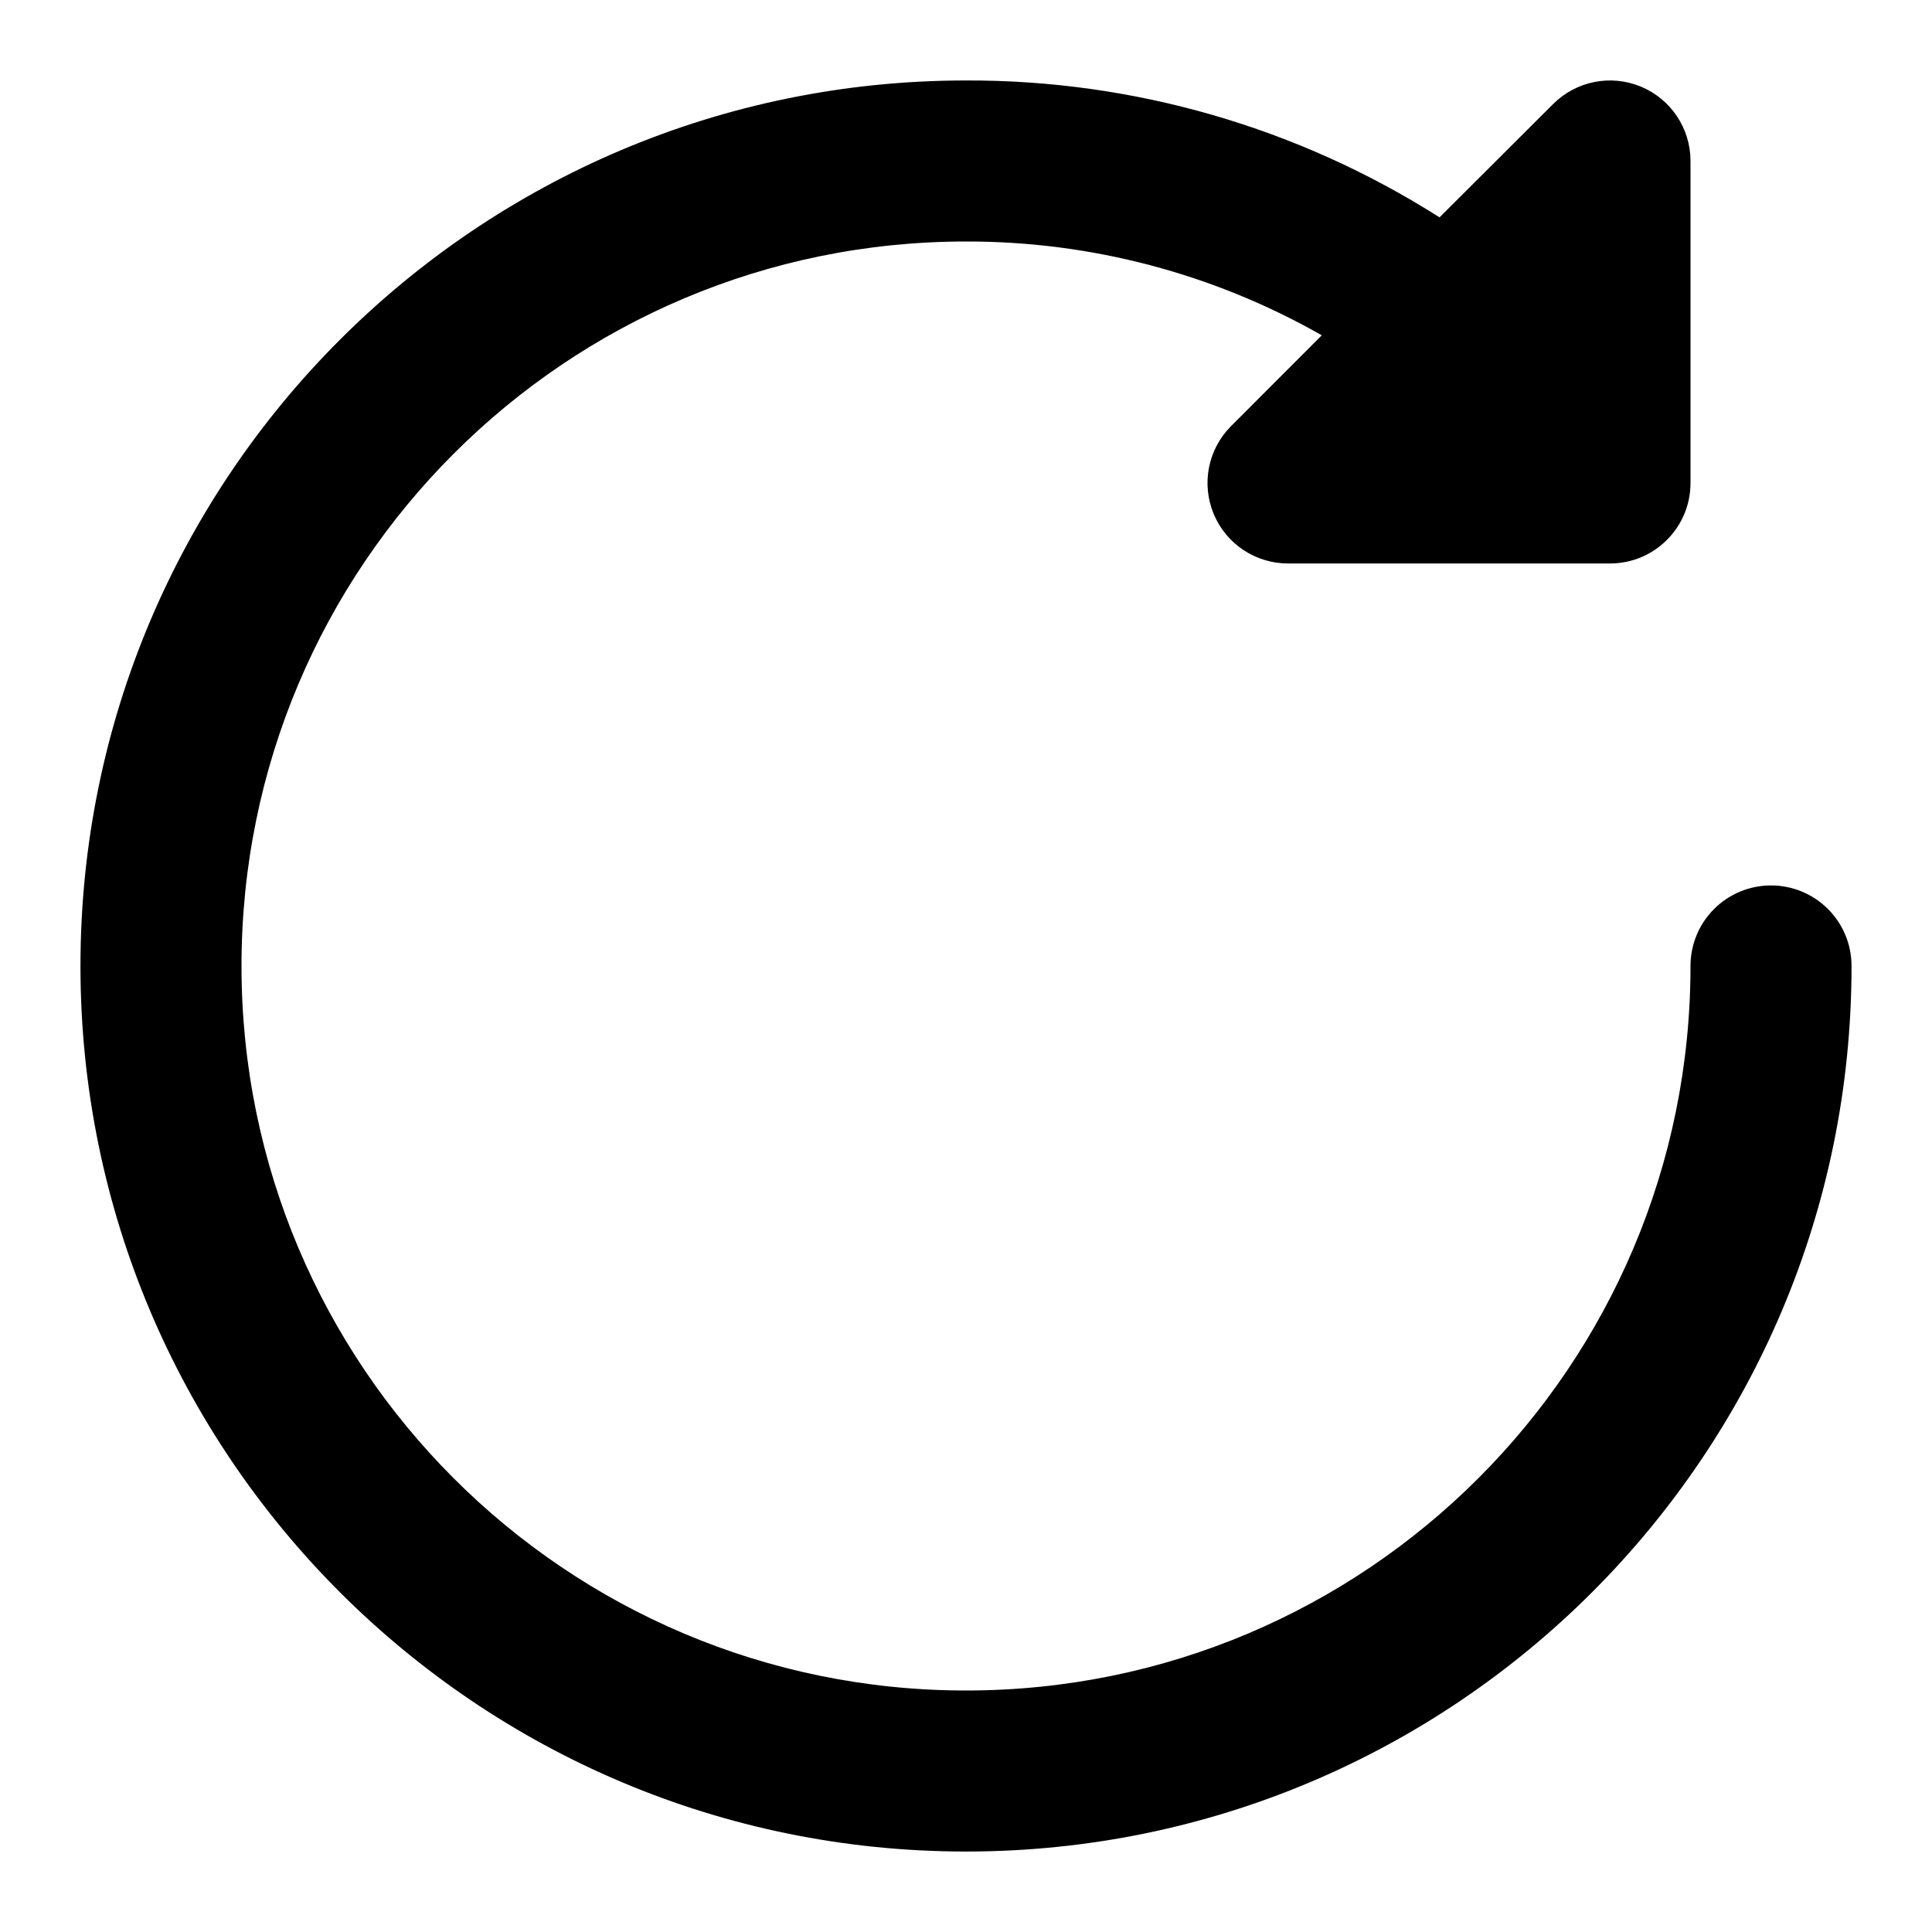
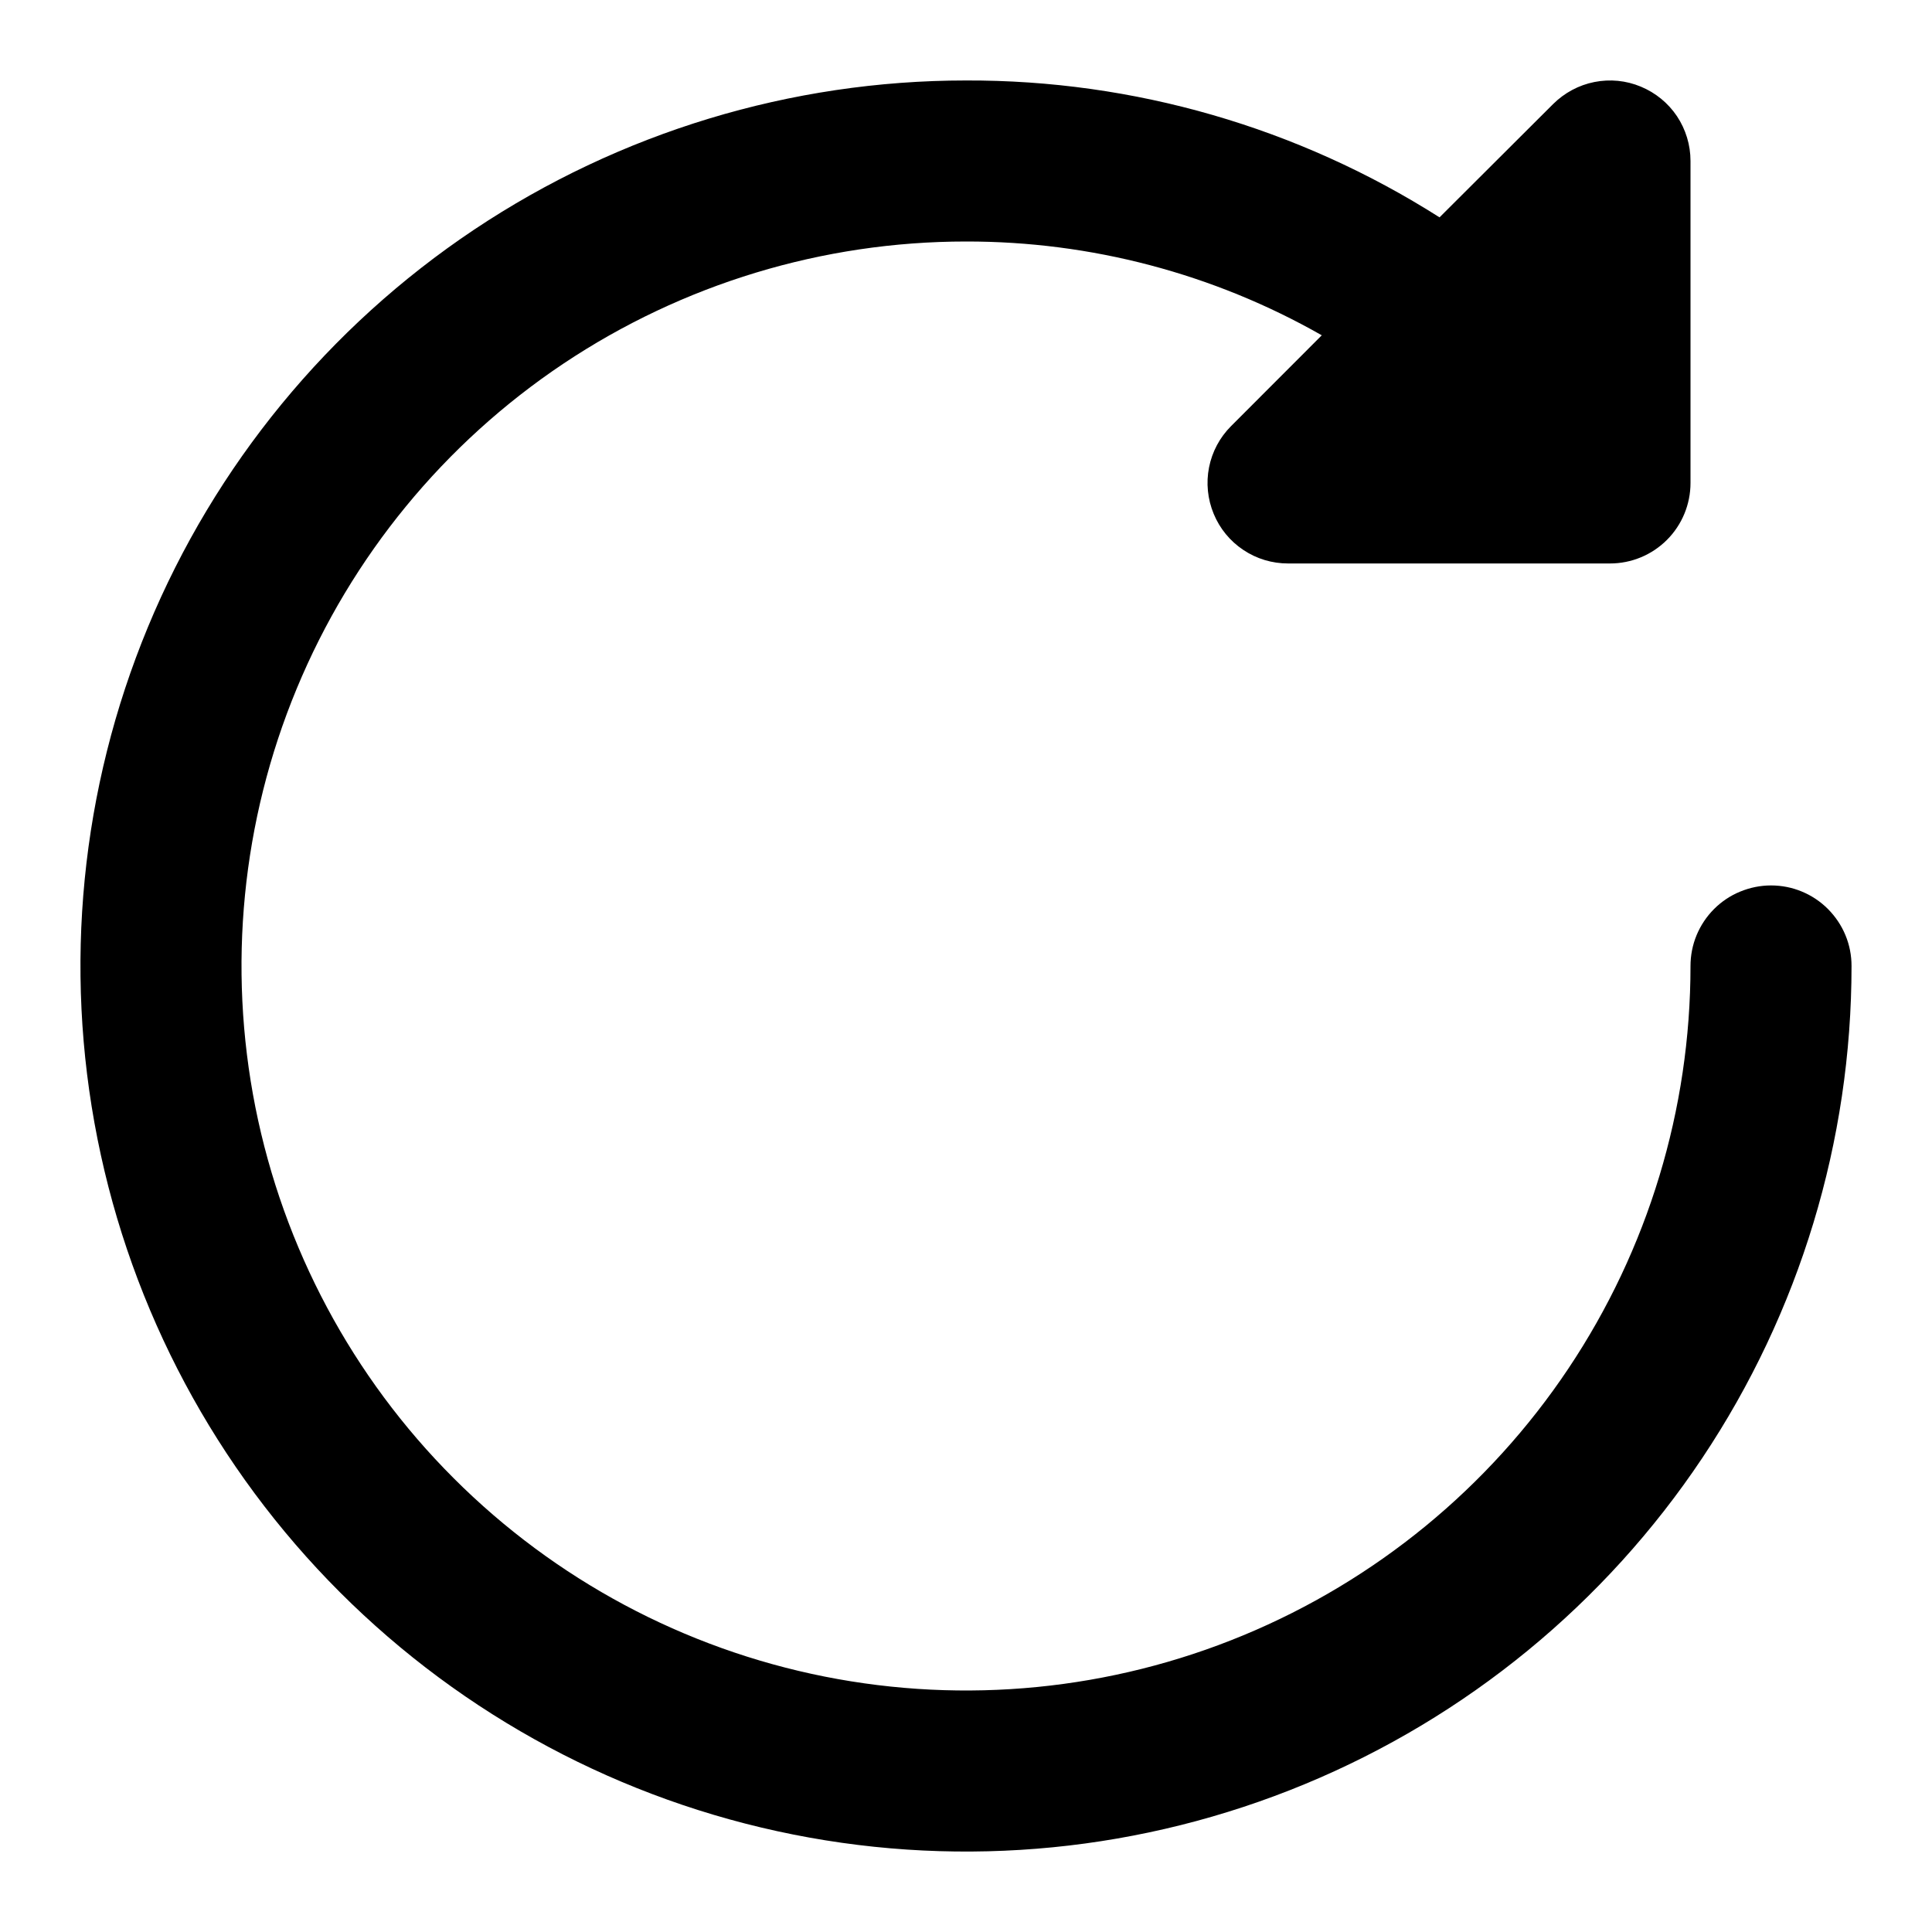
- <svg xmlns="http://www.w3.org/2000/svg" width="20" height="20" fill="none">
-   <path fill="currentColor" d="M18.333 9.166A.833.833 0 0 0 17.5 10 7.5 7.5 0 1 1 10 2.5a7.416 7.416 0 0 1 3.683.971l-.939.94a.833.833 0 0 0 .59 1.422h3.333A.833.833 0 0 0 17.5 5V1.666a.833.833 0 0 0-1.422-.589L14.902 2.25A9.083 9.083 0 0 0 10 .833 9.167 9.167 0 1 0 19.167 10a.833.833 0 0 0-.834-.834Z" />
+ <svg xmlns="http://www.w3.org/2000/svg" fill="none" viewBox="0 0 20 20">
+   <path fill="currentColor" d="M18.333 9.166C18.224 9.166 18.115 9.188 18.014 9.23C17.913 9.271 17.821 9.333 17.744 9.41C17.666 9.488 17.605 9.58 17.563 9.681C17.521 9.782 17.5 9.891 17.5 10C17.5 11.483 17.06 12.934 16.236 14.167C15.412 15.4 14.241 16.361 12.87 16.929C11.5 17.497 9.992 17.645 8.537 17.356C7.082 17.067 5.746 16.352 4.697 15.303C3.648 14.255 2.934 12.918 2.644 11.463C2.355 10.008 2.503 8.5 3.071 7.13C3.639 5.759 4.6 4.588 5.833 3.764C7.067 2.94 8.517 2.5 10 2.5C11.291 2.498 12.561 2.832 13.683 3.471L12.744 4.411C12.627 4.528 12.548 4.676 12.516 4.838C12.484 4.999 12.501 5.167 12.564 5.319C12.627 5.472 12.734 5.602 12.871 5.693C13.008 5.785 13.169 5.833 13.334 5.833H16.667C16.888 5.833 17.1 5.745 17.256 5.589C17.412 5.433 17.5 5.221 17.5 5V1.666C17.5 1.501 17.451 1.34 17.36 1.203C17.268 1.066 17.138 0.96 16.986 0.897C16.834 0.833 16.666 0.817 16.505 0.849C16.343 0.881 16.195 0.961 16.078 1.077L14.902 2.25C13.437 1.319 11.736 0.827 10 0.833C8.187 0.833 6.415 1.371 4.907 2.378C3.4 3.385 2.225 4.817 1.531 6.492C0.837 8.167 0.655 10.01 1.009 11.789C1.363 13.567 2.236 15.2 3.518 16.482C4.8 17.764 6.433 18.637 8.212 18.991C9.99 19.345 11.833 19.163 13.508 18.469C15.183 17.775 16.615 16.601 17.622 15.093C18.629 13.585 19.167 11.813 19.167 10C19.167 9.89 19.146 9.782 19.104 9.681C19.062 9.579 19 9.488 18.923 9.41C18.846 9.333 18.754 9.271 18.652 9.229C18.551 9.187 18.443 9.166 18.333 9.166Z" />
</svg>
